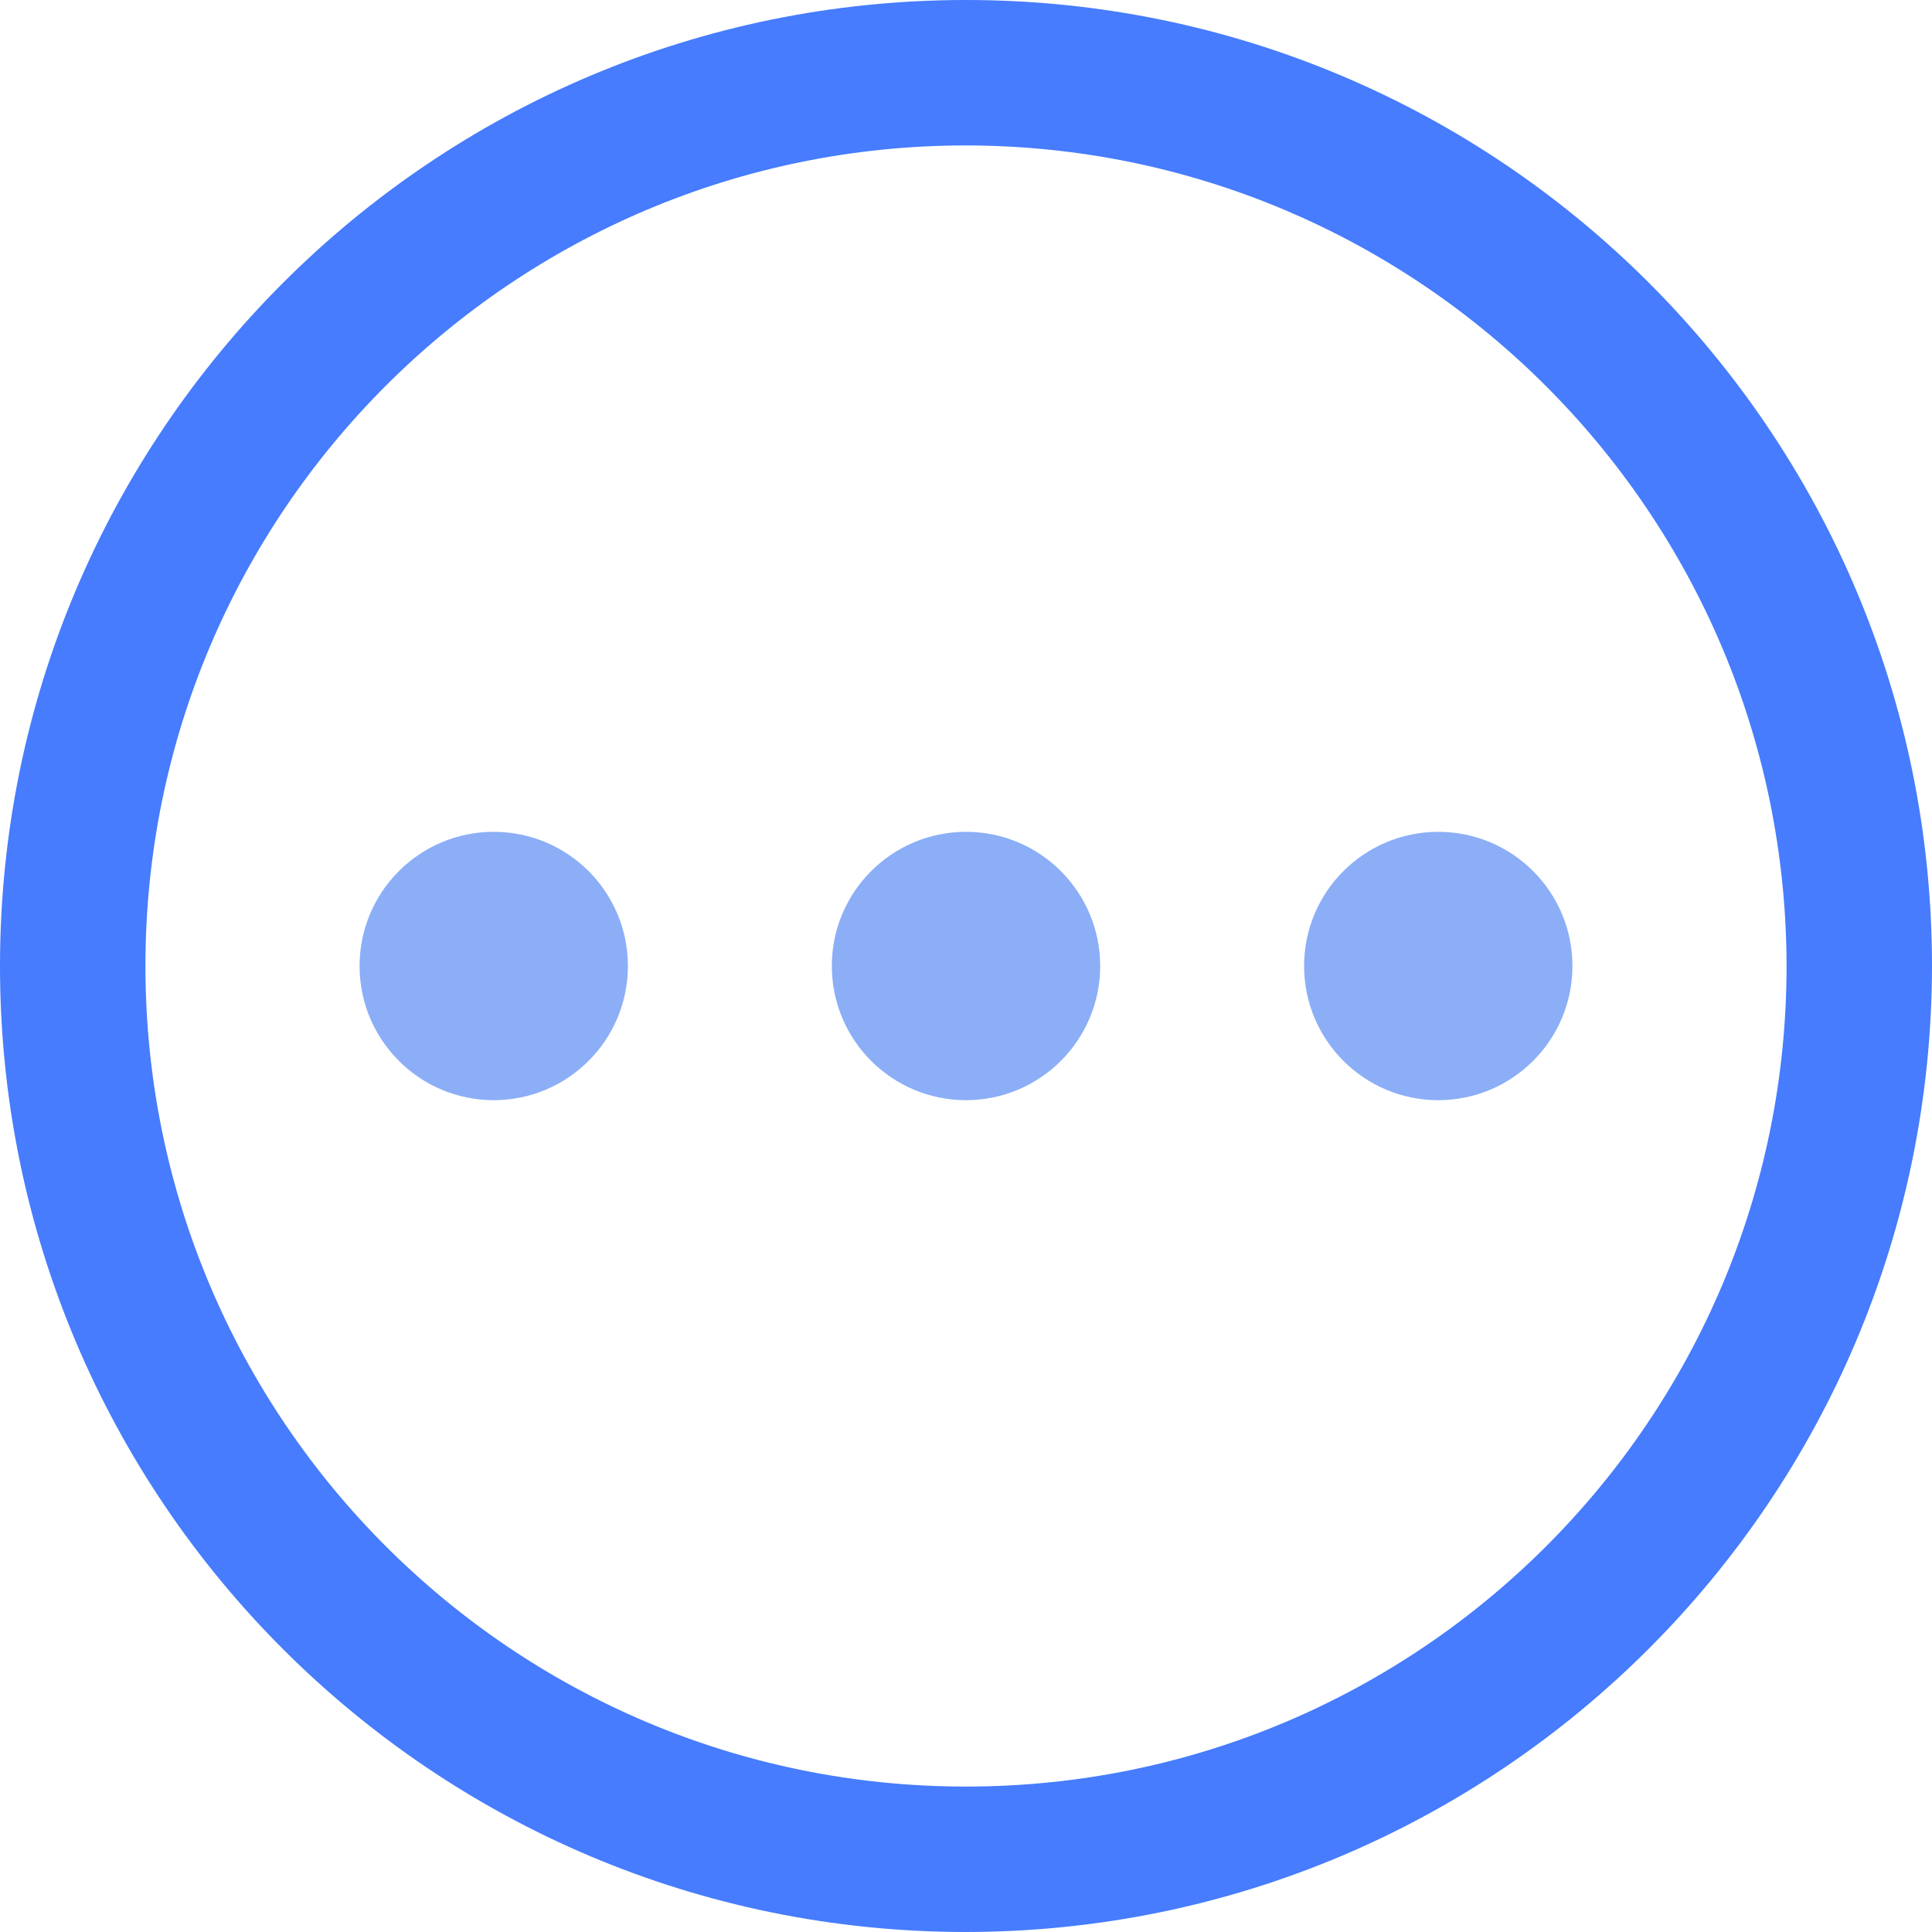
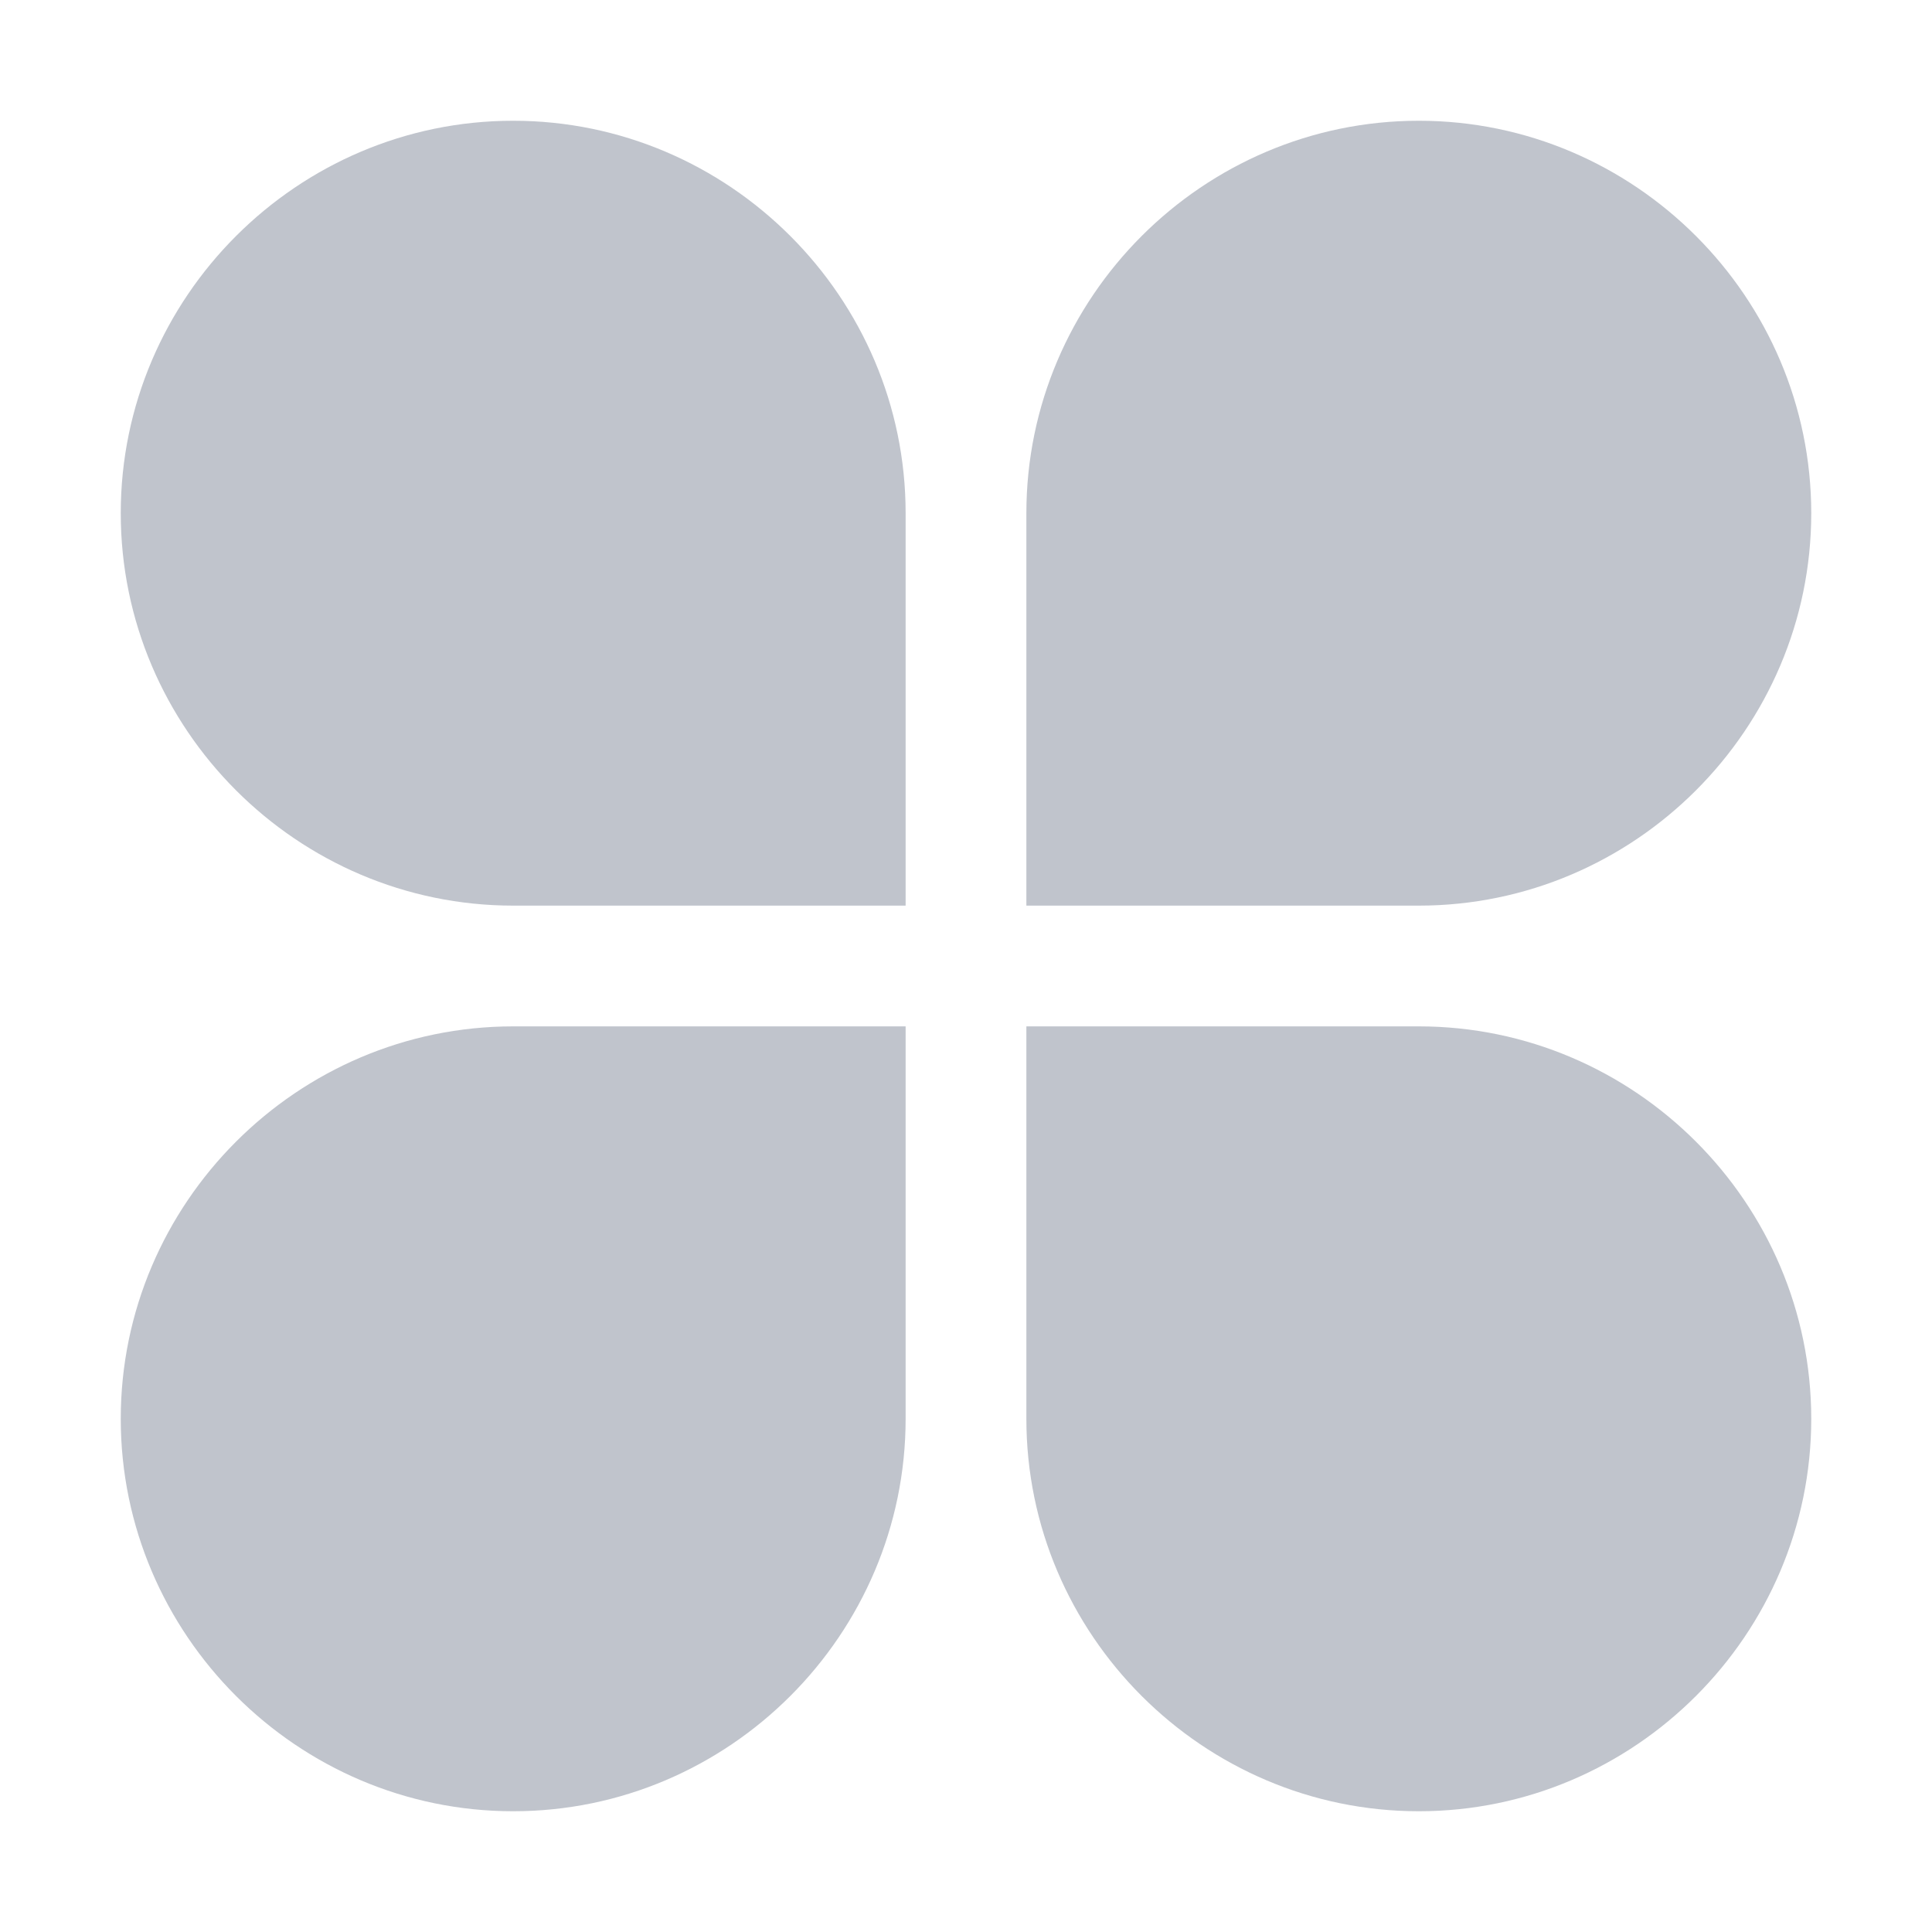
- <svg xmlns="http://www.w3.org/2000/svg" t="1659806701410" class="icon" viewBox="0 0 1024 1024" version="1.1" p-id="28946" width="200" height="200">
-   <path d="M512 1024a512 512 0 1 1 512-512 512.569 512.569 0 0 1-512 512z m0-946.916A434.916 434.916 0 1 0 946.916 512 435.428 435.428 0 0 0 512 77.084z" fill="#467CFD" p-id="28947" />
-   <path d="M261.689 512m-71.111 0a71.111 71.111 0 1 0 142.222 0 71.111 71.111 0 1 0-142.222 0Z" fill="#8BAEF7" p-id="28948" />
-   <path d="M512 512m-71.111 0a71.111 71.111 0 1 0 142.222 0 71.111 71.111 0 1 0-142.222 0Z" fill="#8BAEF7" p-id="28949" />
-   <path d="M762.311 512m-71.111 0a71.111 71.111 0 1 0 142.222 0 71.111 71.111 0 1 0-142.222 0Z" fill="#8BAEF7" p-id="28950" />
+ <svg xmlns="http://www.w3.org/2000/svg" t="1666145684709" class="icon" viewBox="0 0 1024 1024" version="1.1" p-id="3484" width="200" height="200">
+   <path d="M480 480H272c-114.4 0-208-93.6-208-208S157.6 64 272 64s208 93.6 208 208v208zM544 480h208c114.4 0 208-93.6 208-208S866.4 64 752 64s-208 93.6-208 208v208zM544 544h208c114.4 0 208 93.6 208 208s-93.6 208-208 208-208-93.6-208-208V544zM480 544H272c-114.4 0-208 93.6-208 208s93.6 208 208 208 208-93.6 208-208V544z" fill="#C0C4CC" p-id="3485" />
</svg>
